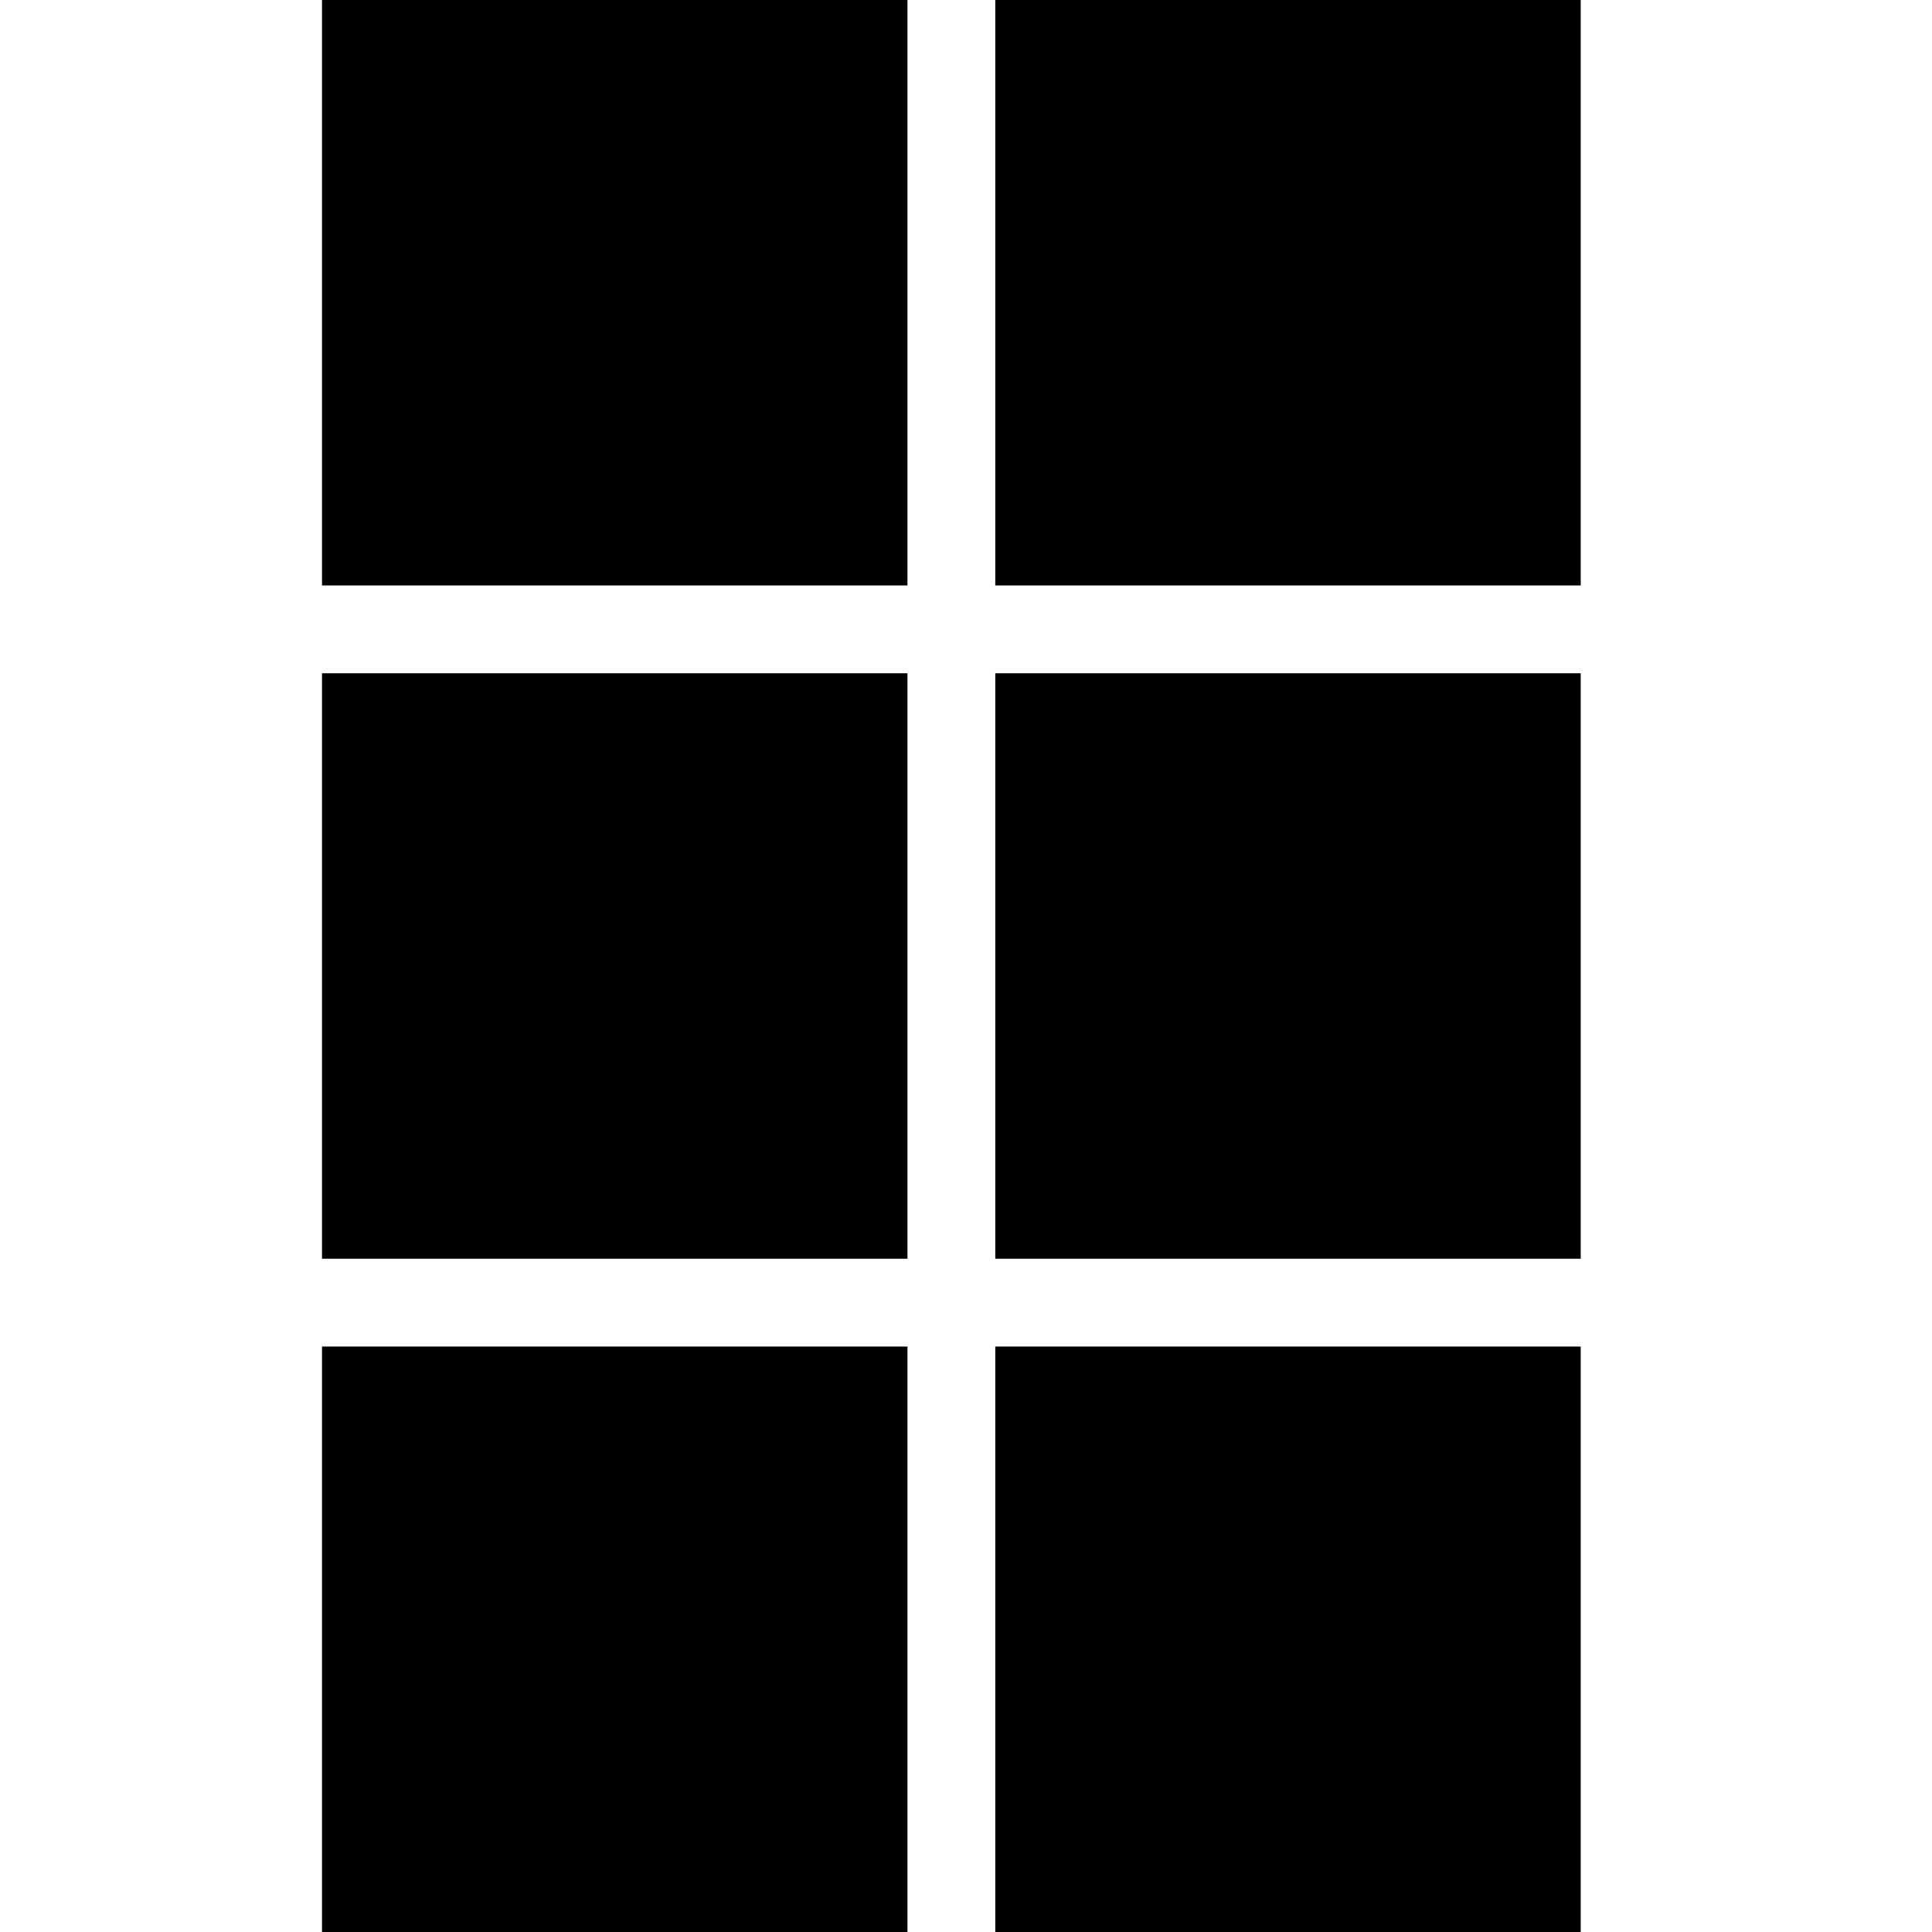
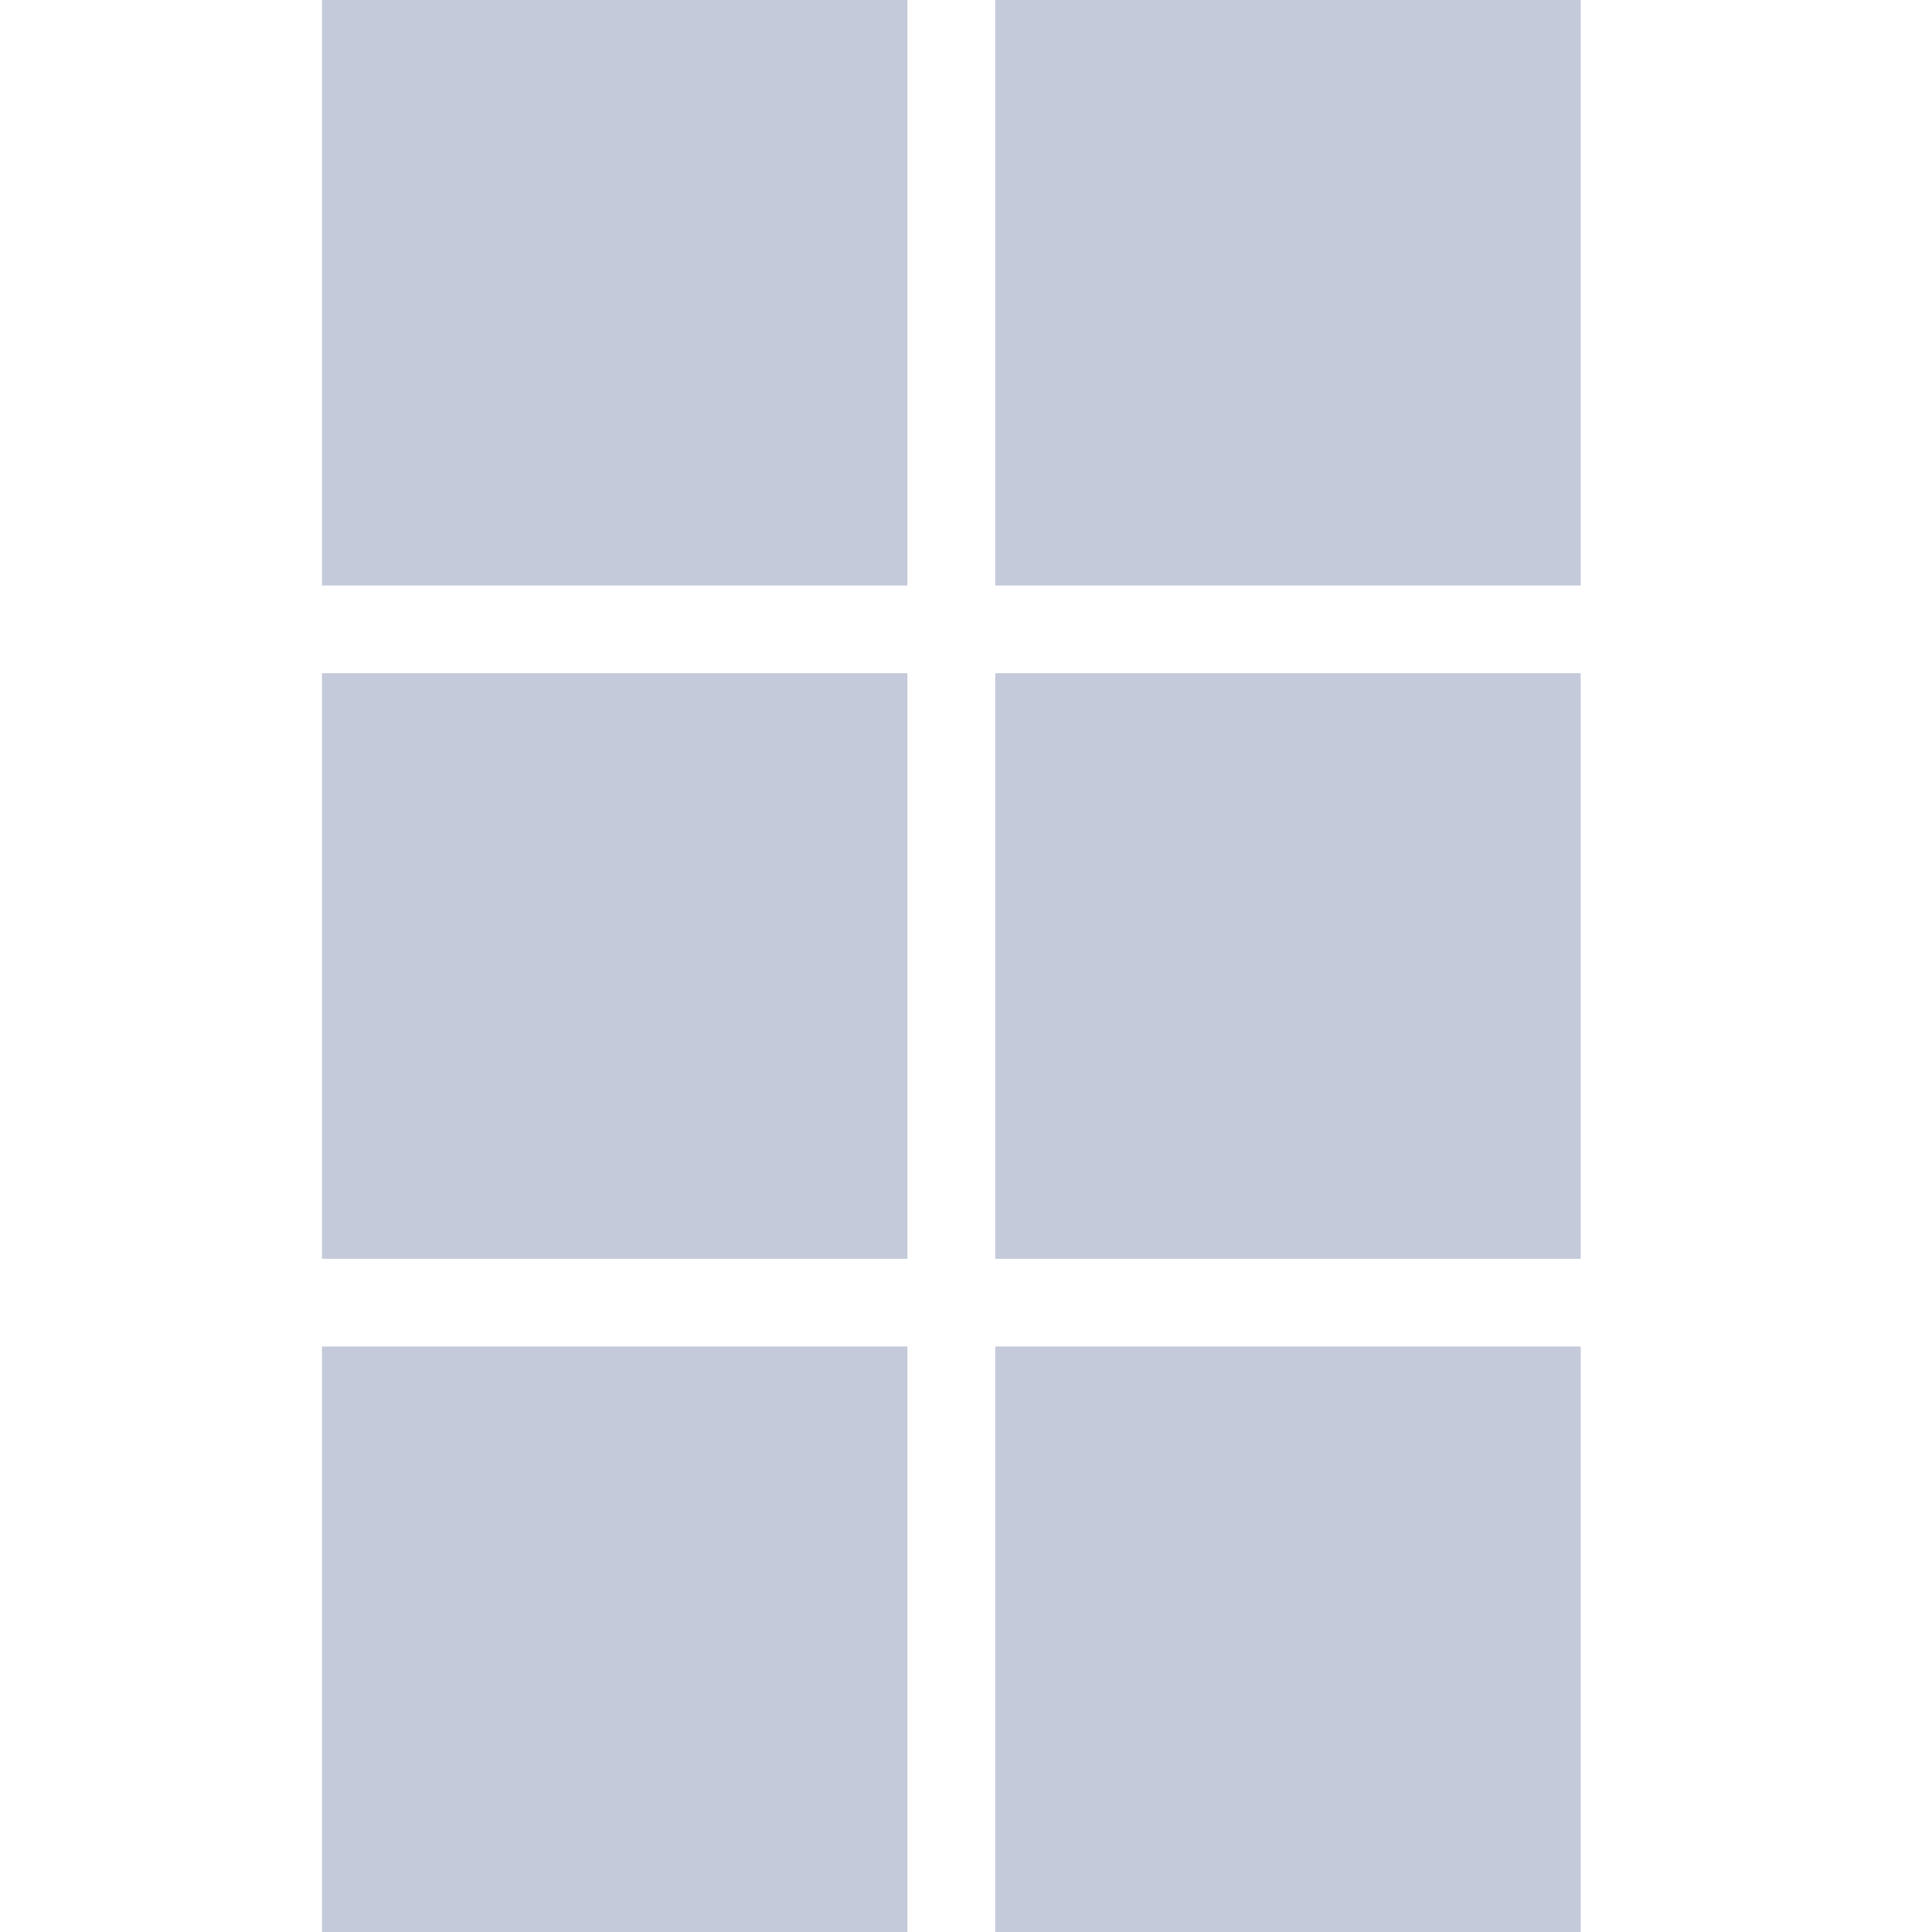
<svg xmlns="http://www.w3.org/2000/svg" width="66" height="66" viewBox="0 0 66 66" fill="none">
-   <rect x="11" width="20" height="20" fill="currentColor" />
-   <rect x="34" width="20" height="20" fill="currentColor" />
-   <rect x="11" y="23" width="20" height="20" fill="currentColor" />
-   <rect x="34" y="23" width="20" height="20" fill="currentColor" />
-   <rect x="11" y="46" width="20" height="20" fill="currentColor" />
-   <rect x="34" y="46" width="20" height="20" fill="currentColor" />
+   <rect x="11" width="20" height="20" fill="#C4CADA" />
+   <rect x="34" width="20" height="20" fill="#C4CADA" />
+   <rect x="11" y="23" width="20" height="20" fill="#C4CADA" />
+   <rect x="34" y="23" width="20" height="20" fill="#C4CADA" />
+   <rect x="11" y="46" width="20" height="20" fill="#C4CADA" />
+   <rect x="34" y="46" width="20" height="20" fill="#C4CADA" />
</svg>
